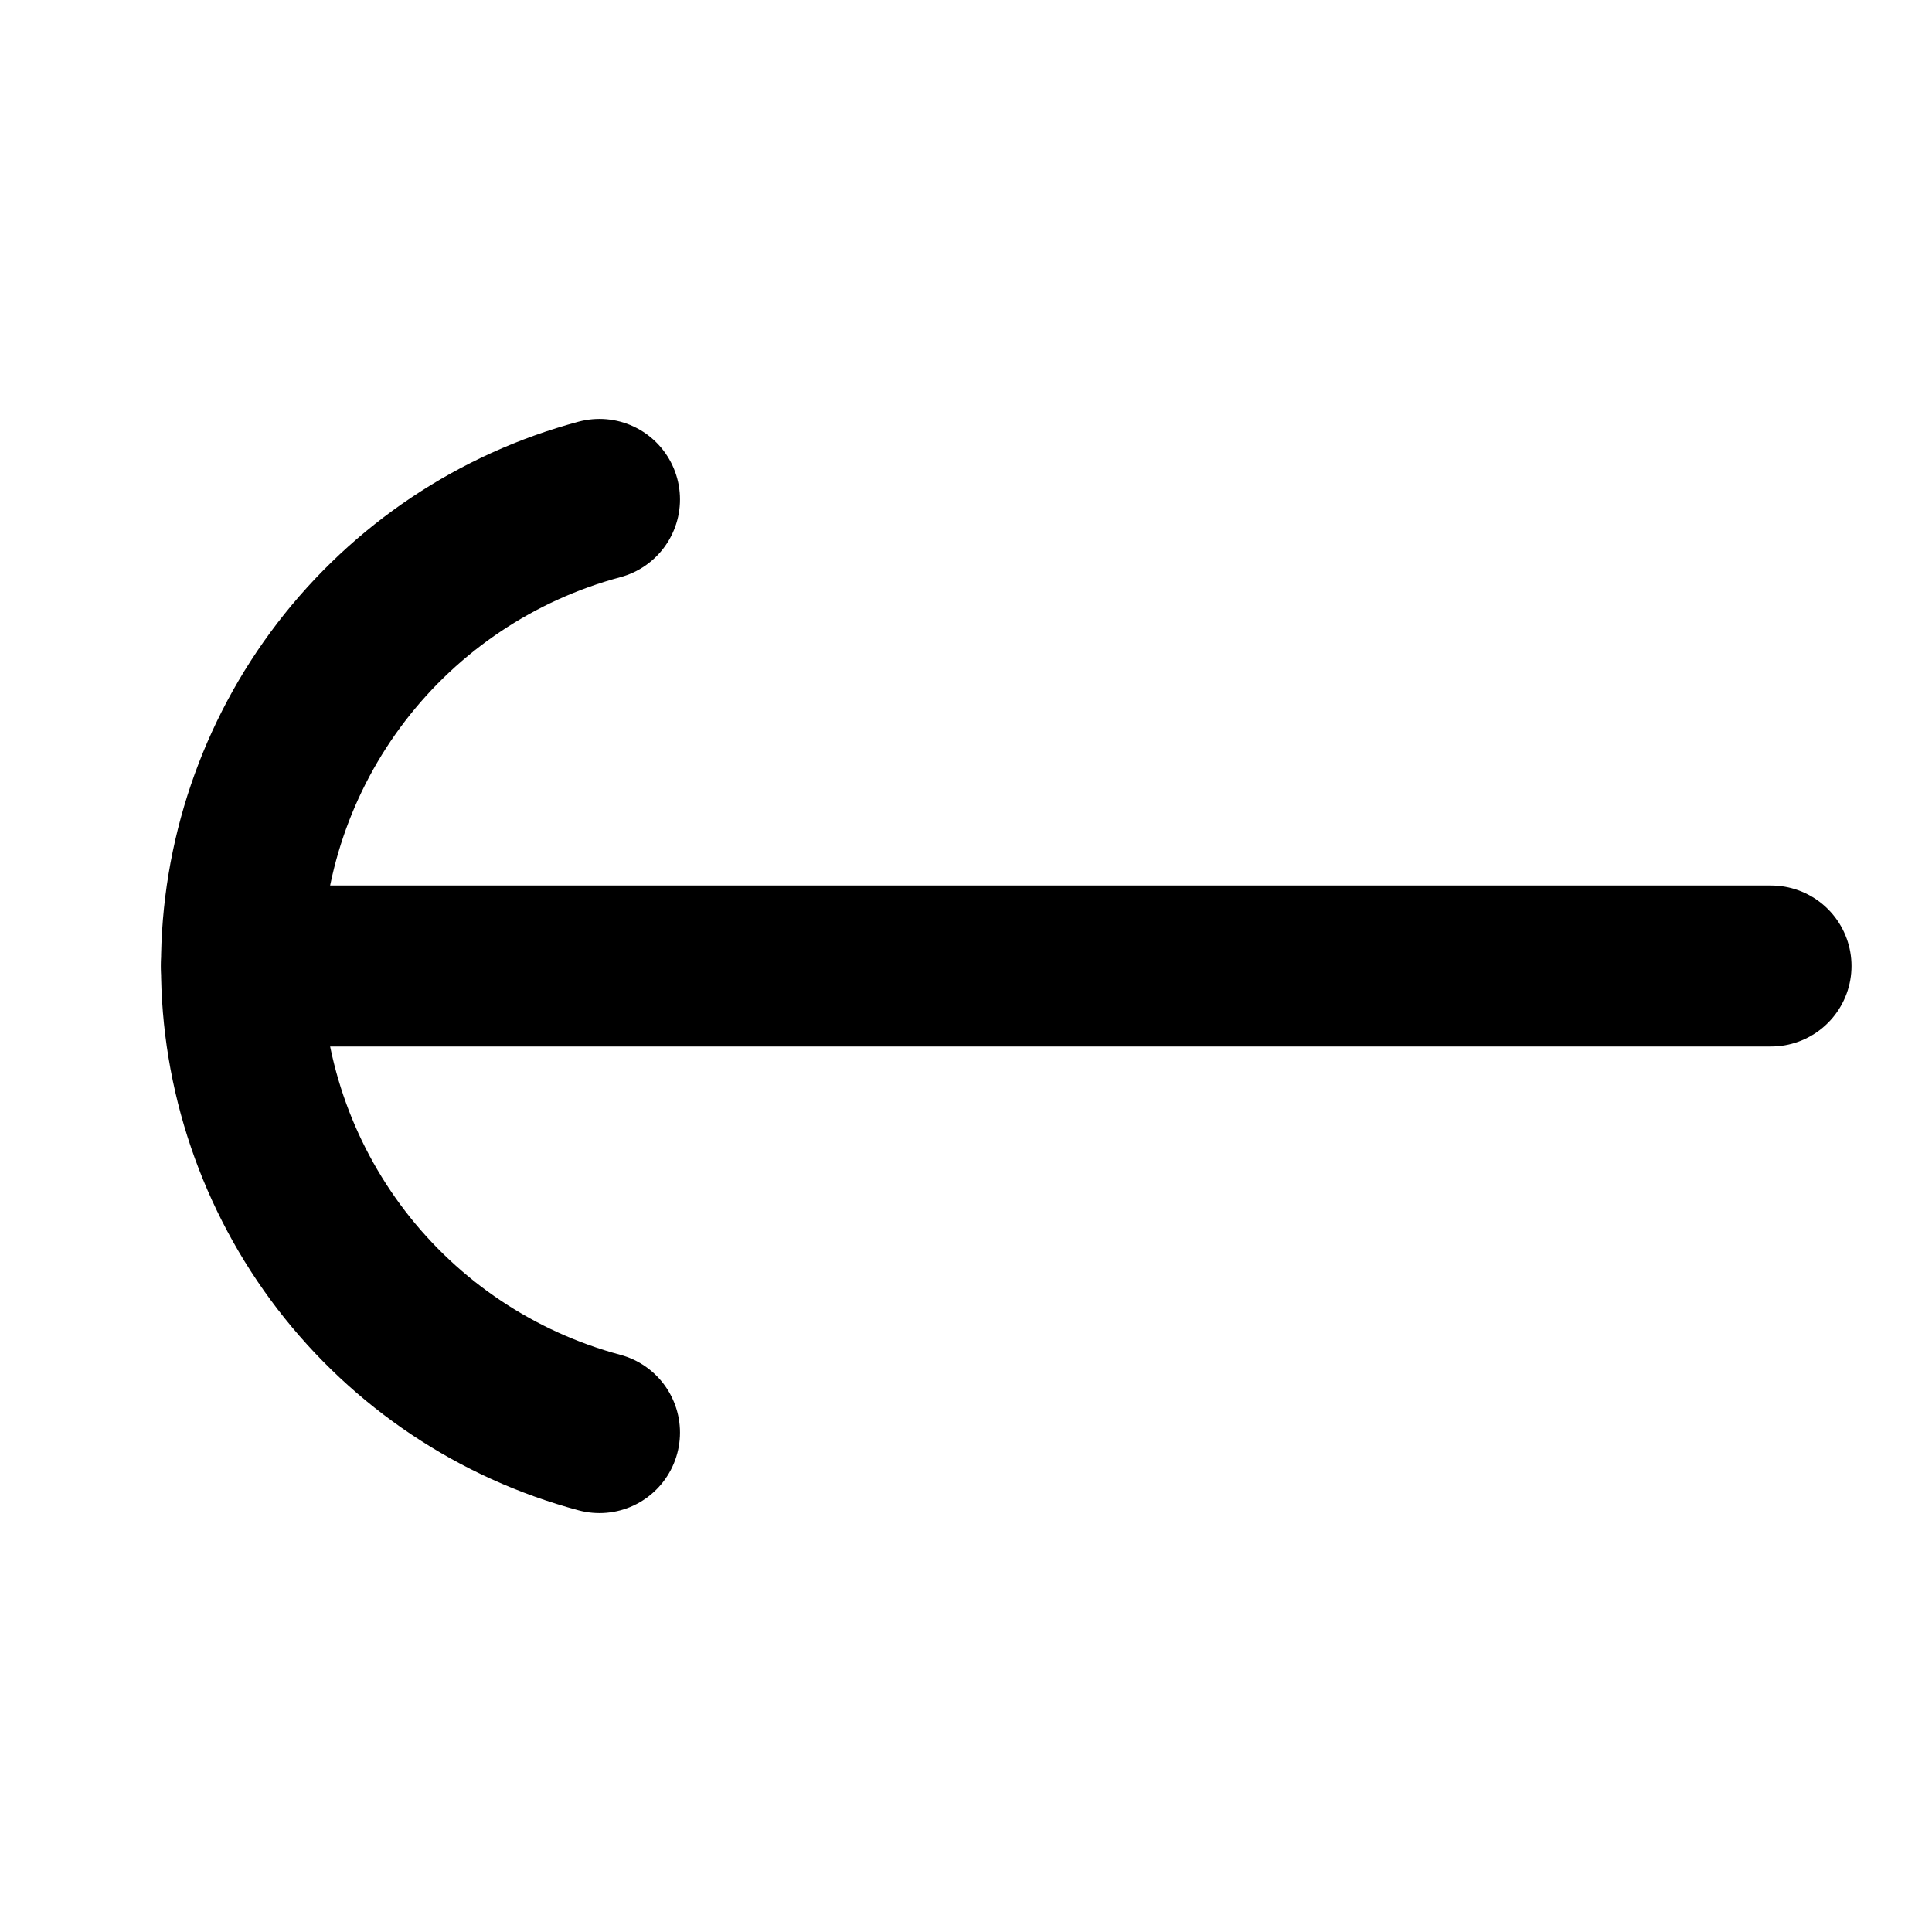
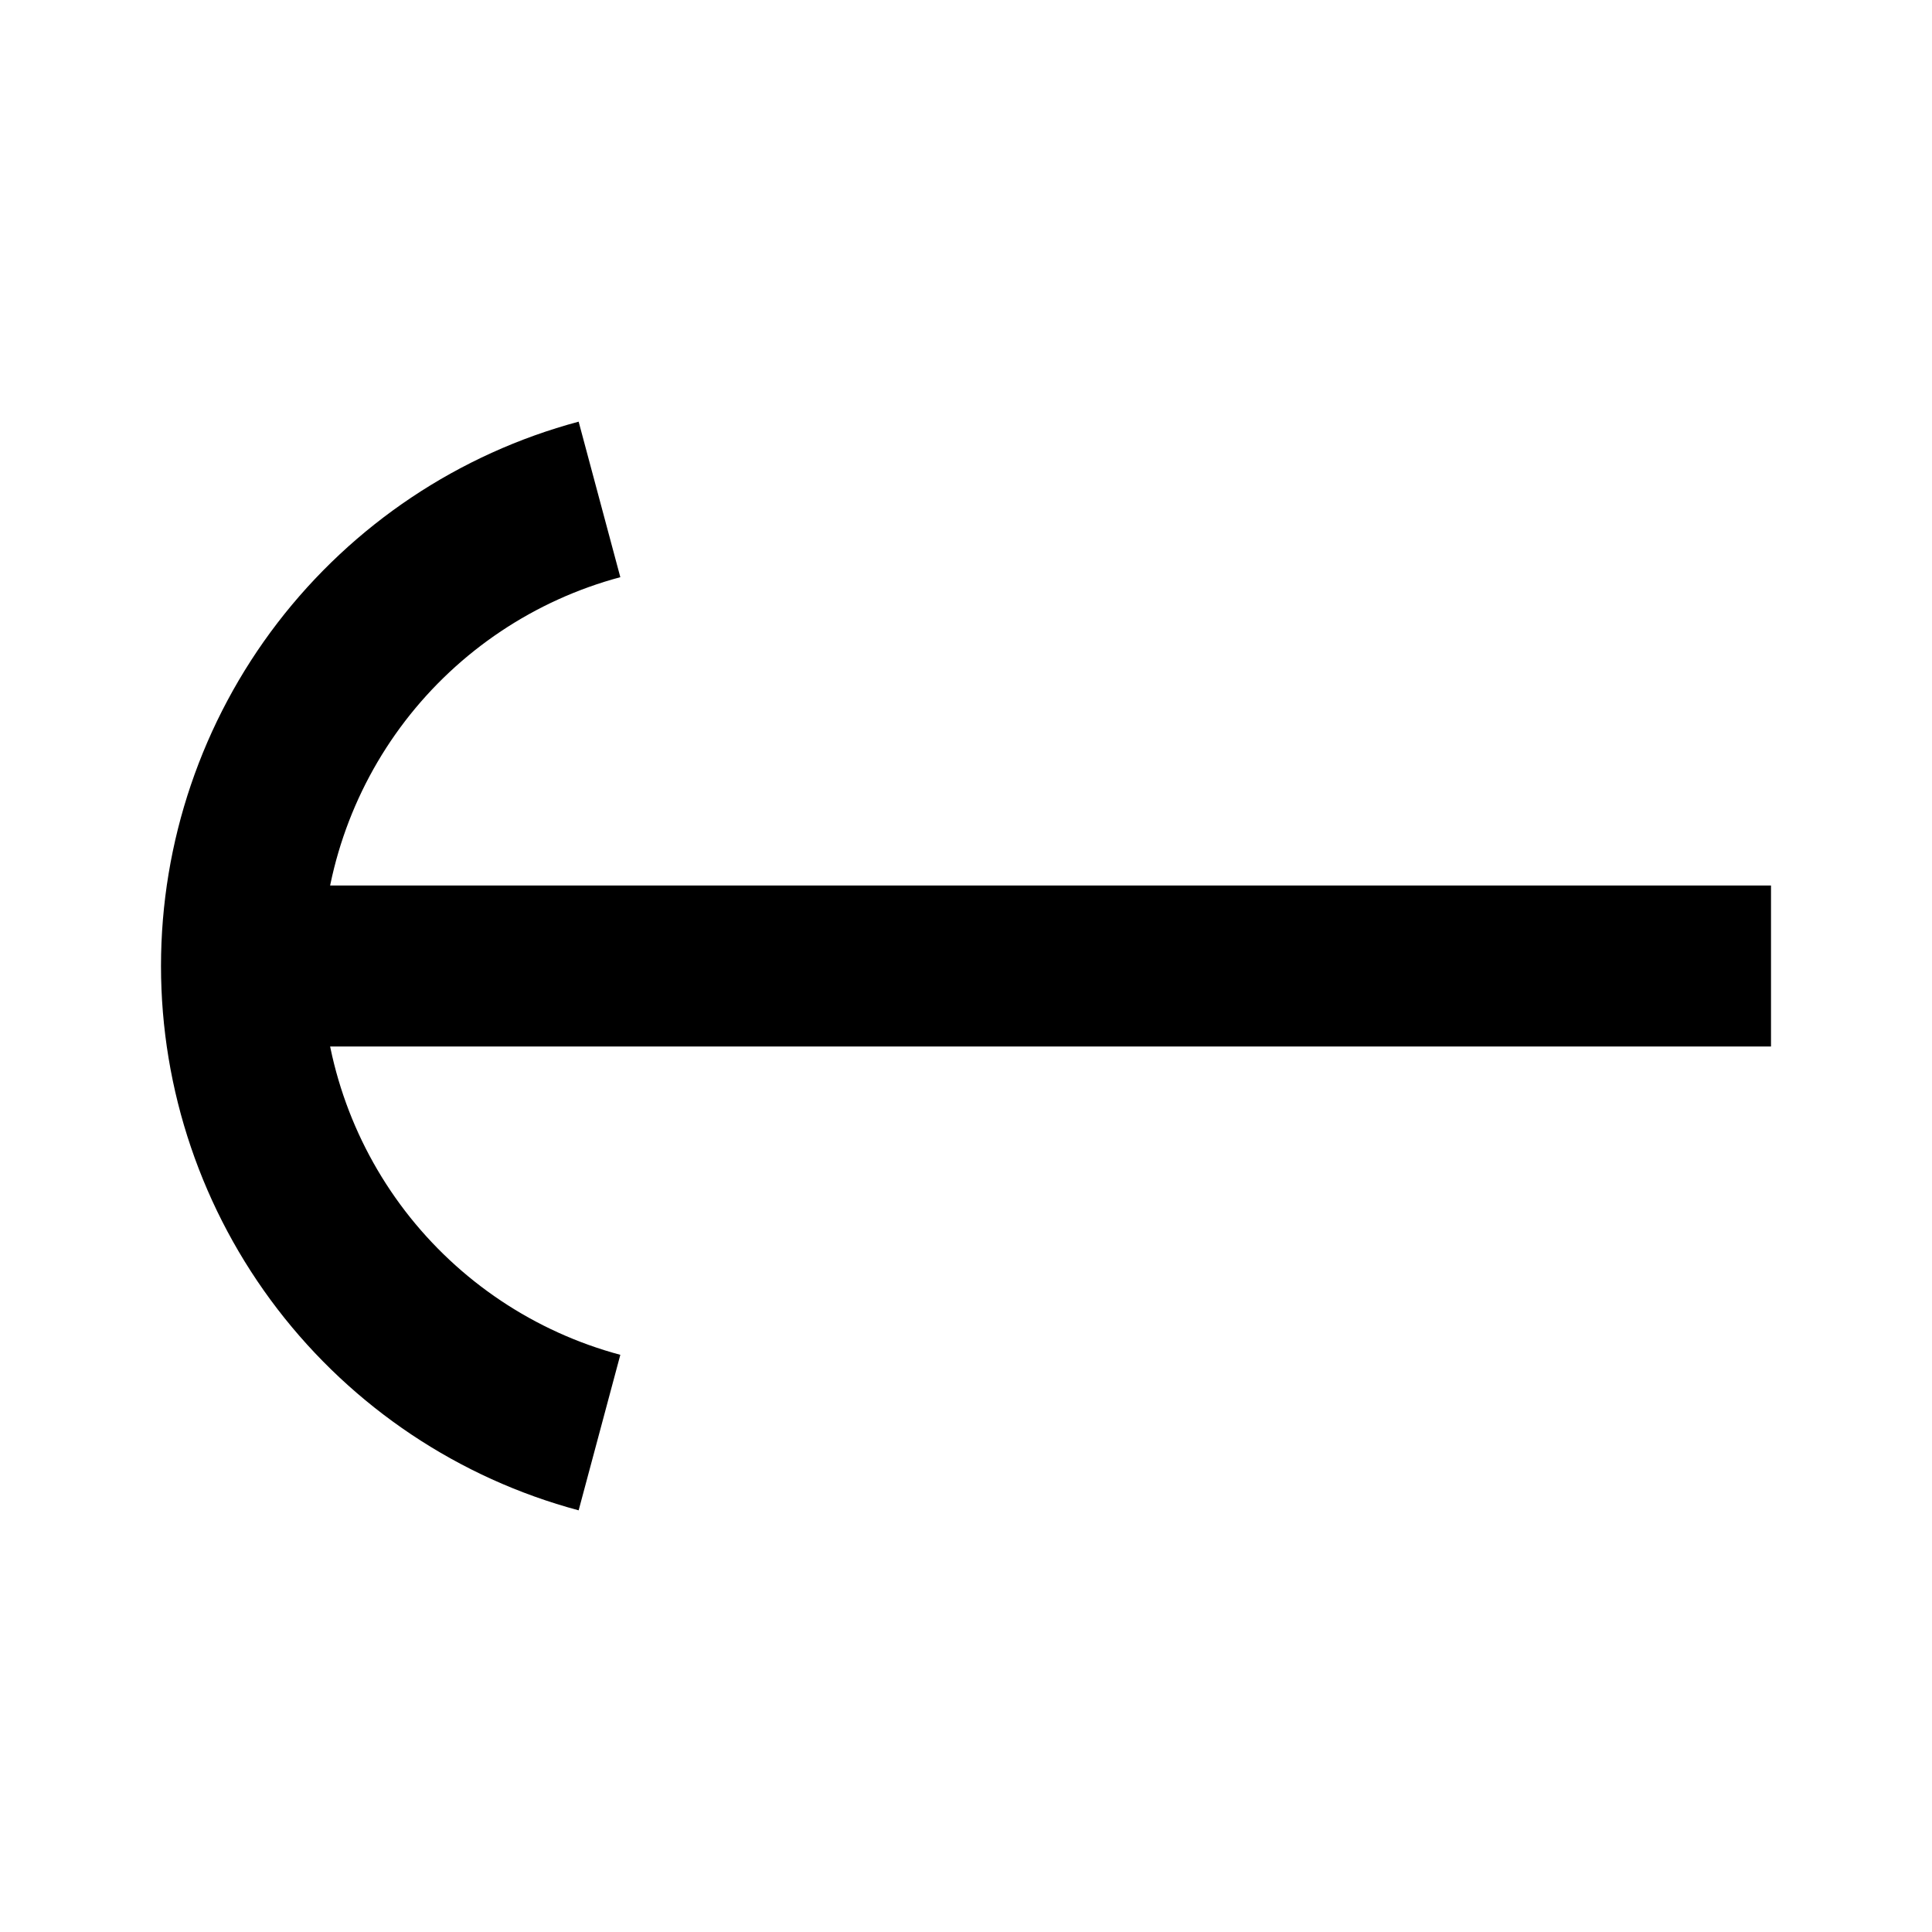
- <svg xmlns="http://www.w3.org/2000/svg" width="24" height="24" viewBox="0 0 24 24" fill="none" stroke="currentColor" stroke-width="2" stroke-linecap="round" stroke-linejoin="round">
+ <svg xmlns="http://www.w3.org/2000/svg" width="24" height="24" viewBox="0 0 24 24" fill="none" stroke="currentColor" stroke-width="2">
  <path d="M22 12L3 12" />
  <path d="M7.447 17.796C6.171 17.454 5.044 16.7 4.24 15.653C3.436 14.605 3 13.321 3 12C3 10.679 3.436 9.395 4.24 8.347C5.044 7.3 6.171 6.546 7.447 6.204" />
</svg>
